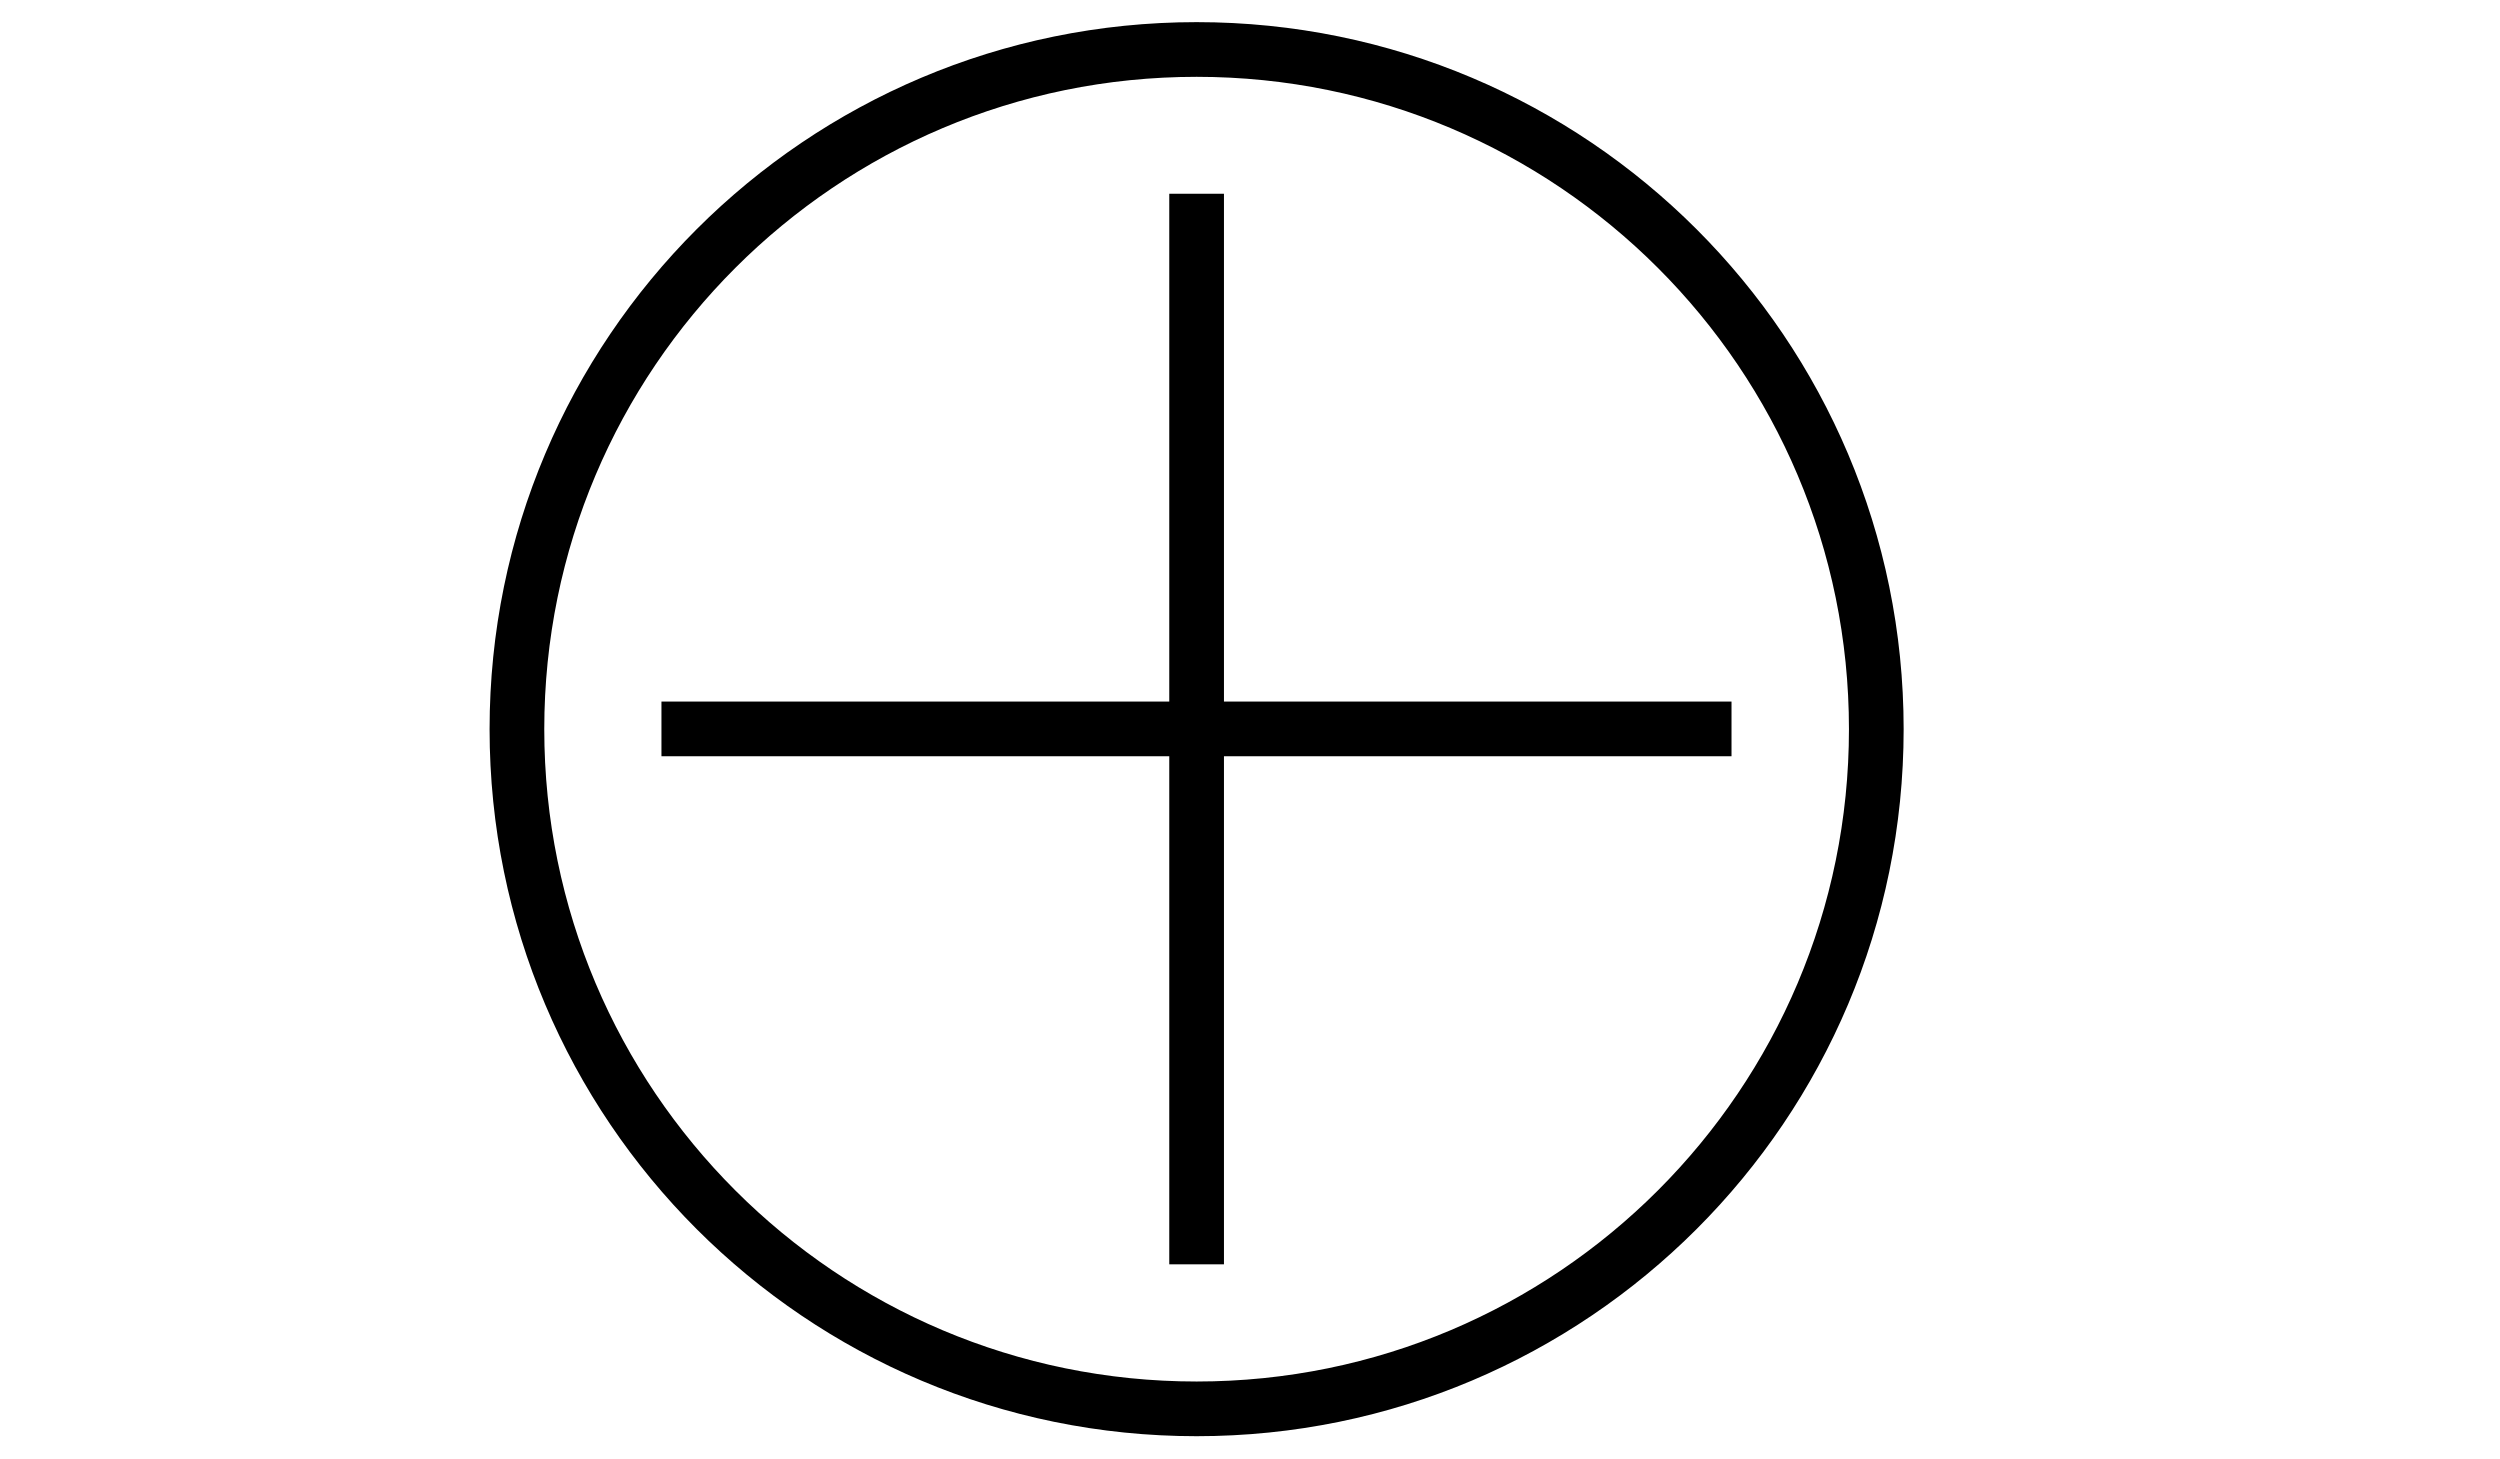
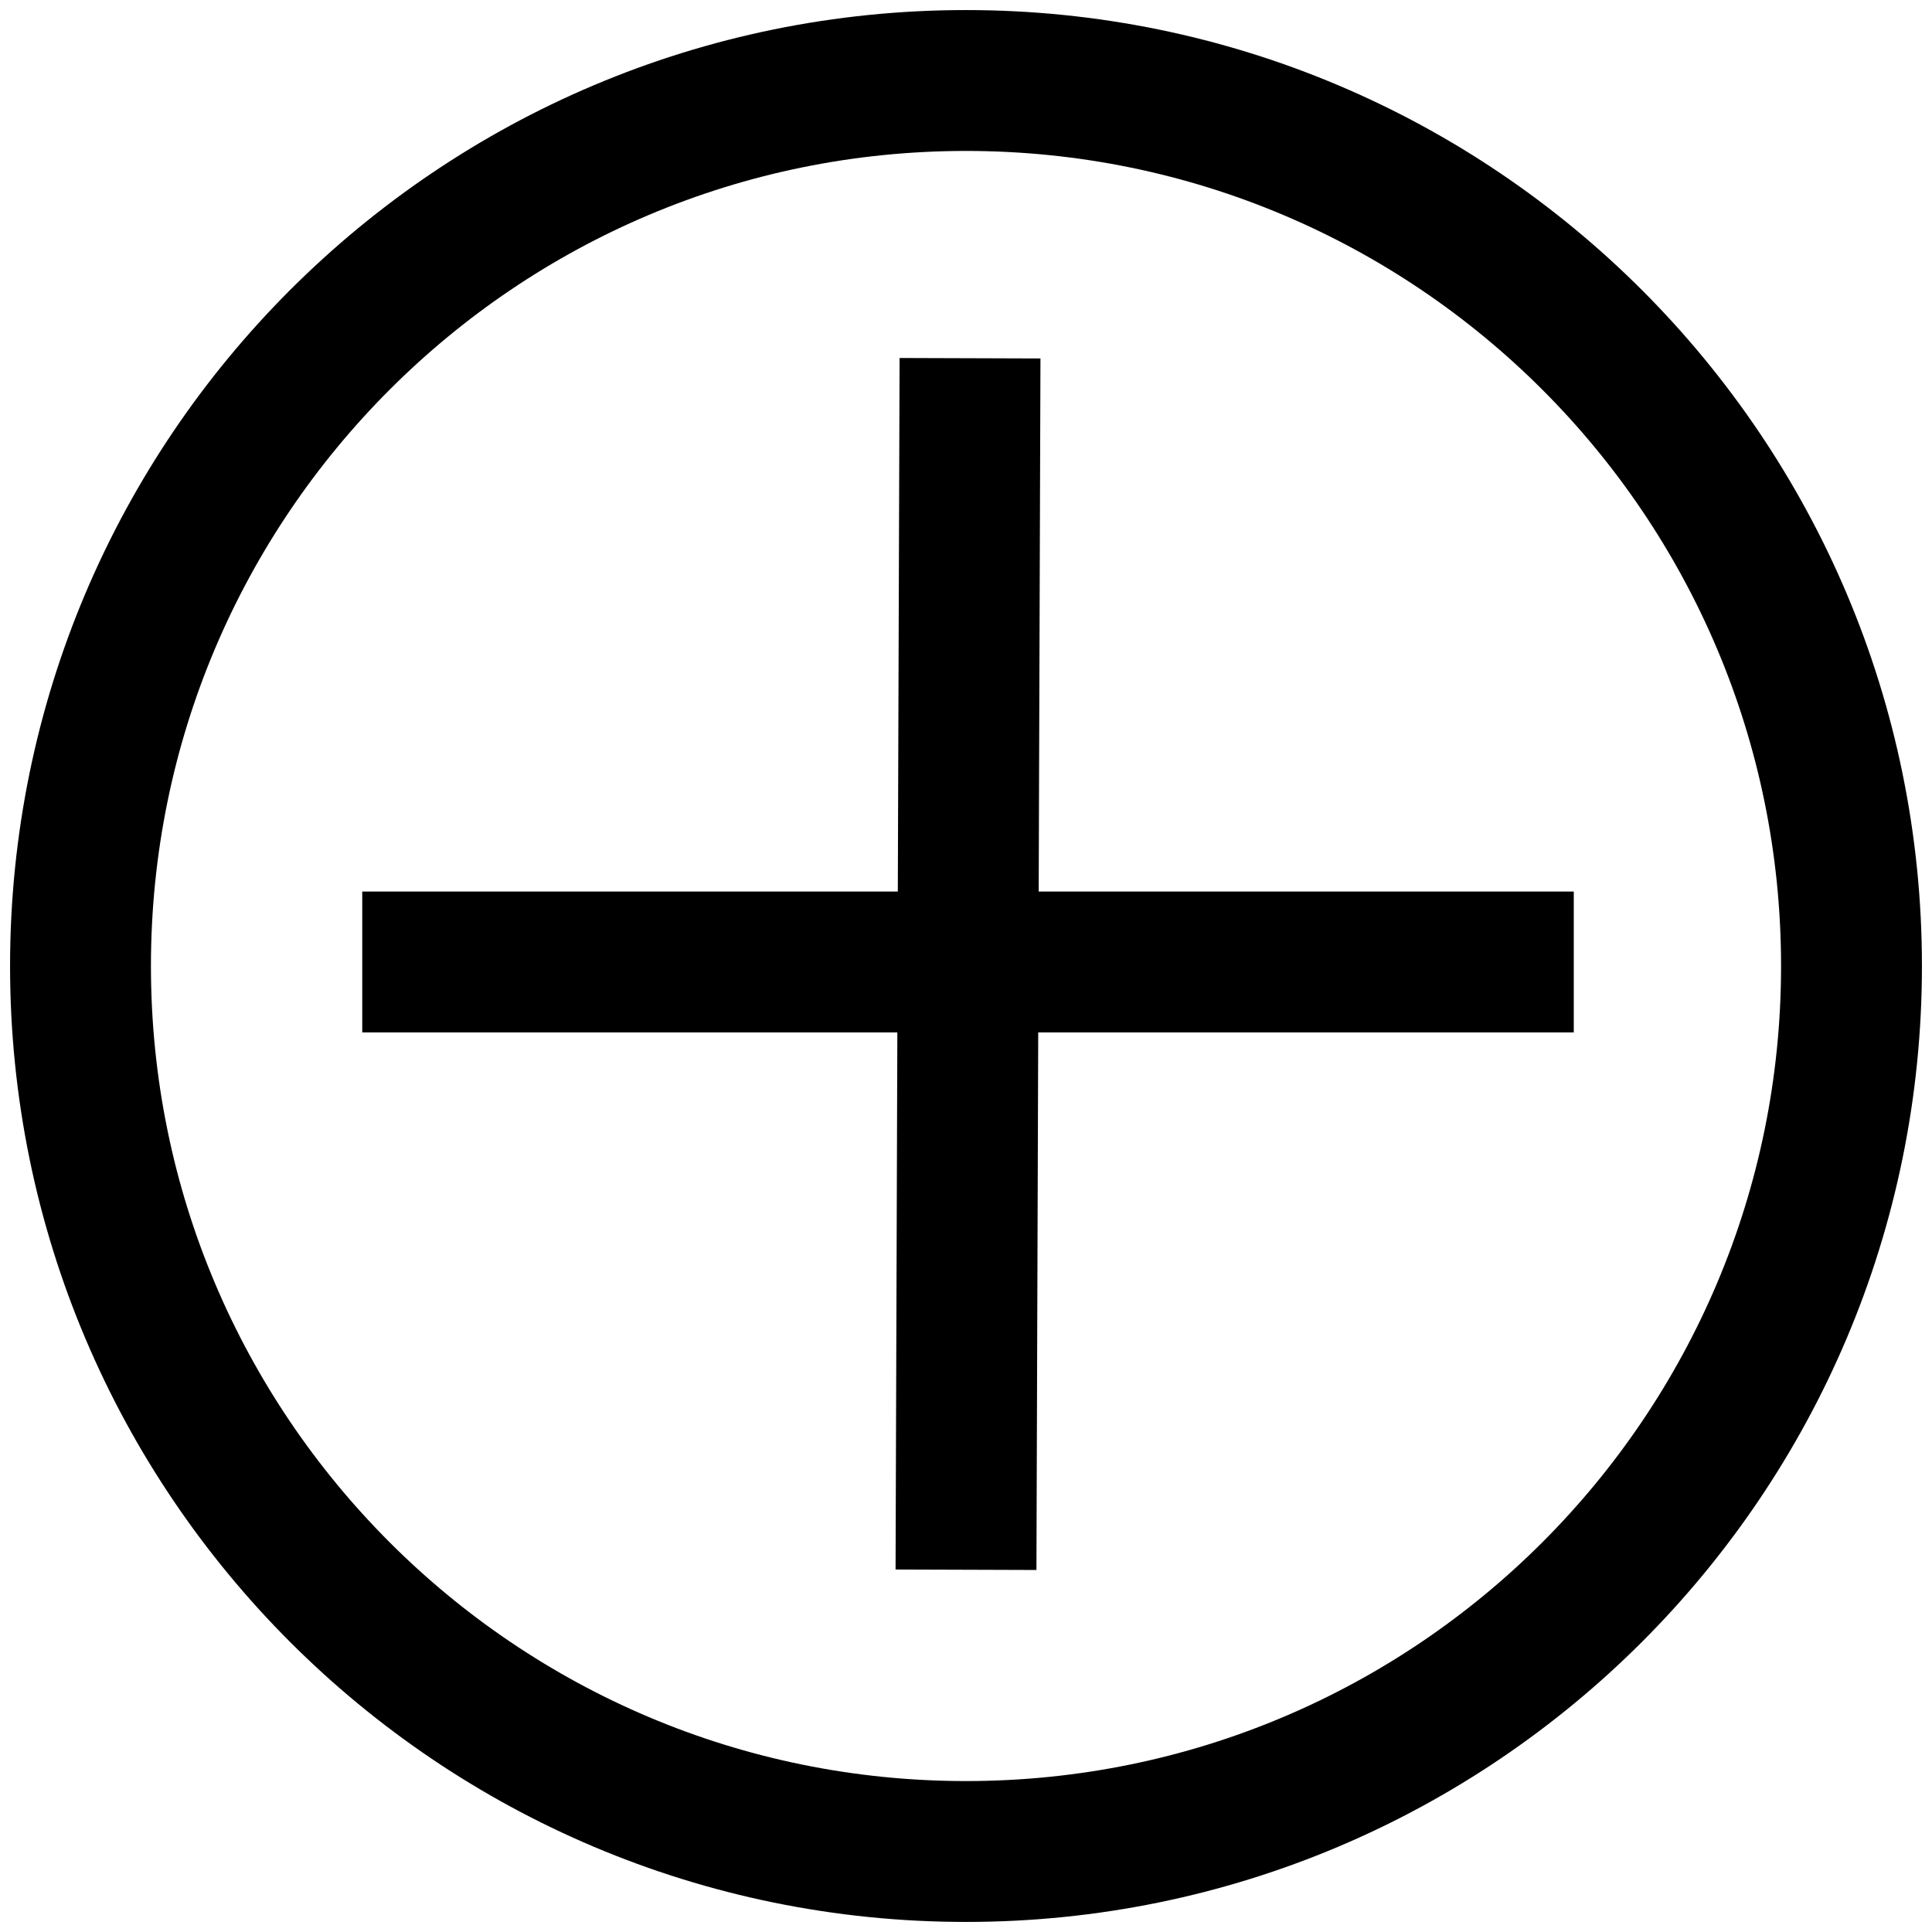
- <svg xmlns="http://www.w3.org/2000/svg" version="1.1" id="Layer_1" x="0px" y="0px" viewBox="0 0 960 560" enable-background="new 0 0 960 560" xml:space="preserve">
-   <line fill="none" stroke="#000000" stroke-width="21" stroke-miterlimit="10" x1="459.5" y1="74.4" x2="459.5" y2="485.5" />
-   <line fill="none" stroke="#000000" stroke-width="21" stroke-miterlimit="10" x1="664.9" y1="279.9" x2="254" y2="279.9" />
-   <circle fill="none" stroke="#000000" stroke-width="21" stroke-miterlimit="10" cx="459.5" cy="280" r="261" />
+ <svg xmlns="http://www.w3.org/2000/svg" version="1.1" id="Layer_1" x="0px" y="0px" viewBox="0 0 48 48" enable-background="new 0 0 48 48" xml:space="preserve">
+   <line fill="none" stroke="#000000" stroke-width="3.5" stroke-miterlimit="10" x1="24.1" y1="8.9" x2="24" y2="39" />
+   <line fill="none" stroke="#000000" stroke-width="3.5" stroke-miterlimit="10" x1="39.1" y1="23.9" x2="9" y2="23.9" />
+   <circle fill="none" stroke="#000000" stroke-width="3.5" stroke-miterlimit="10" cx="24" cy="24" r="22" />
</svg>
